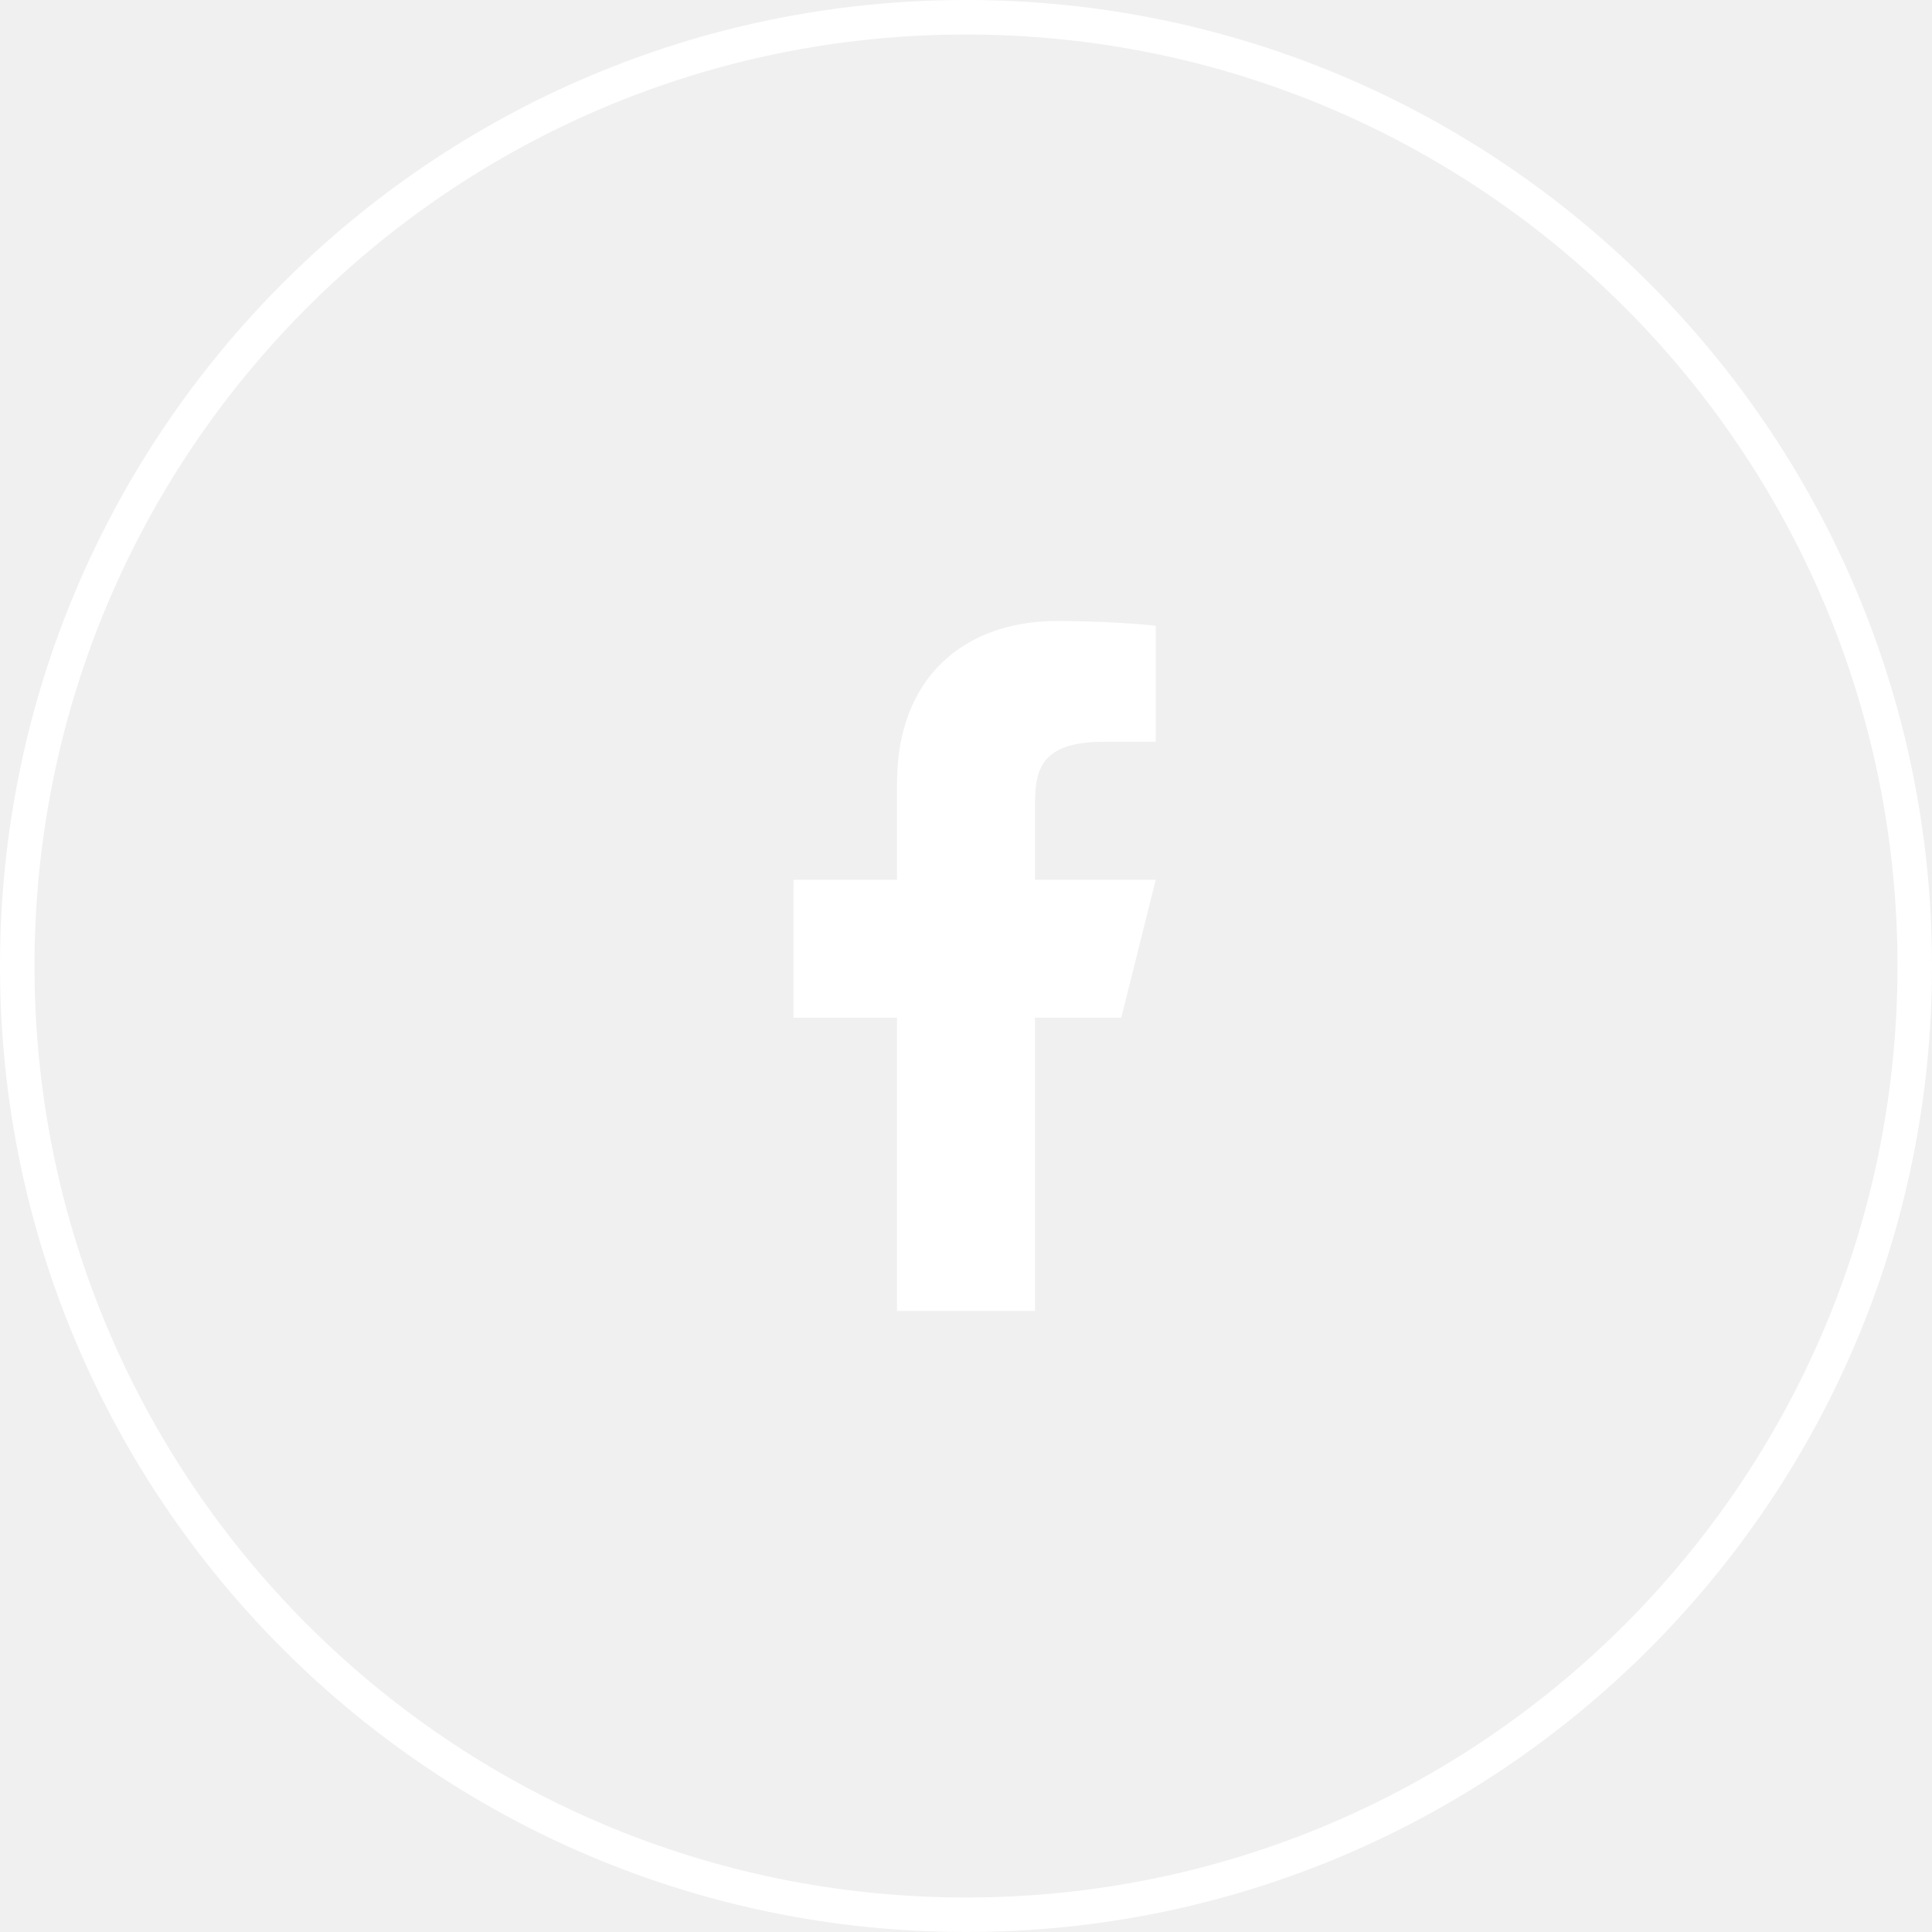
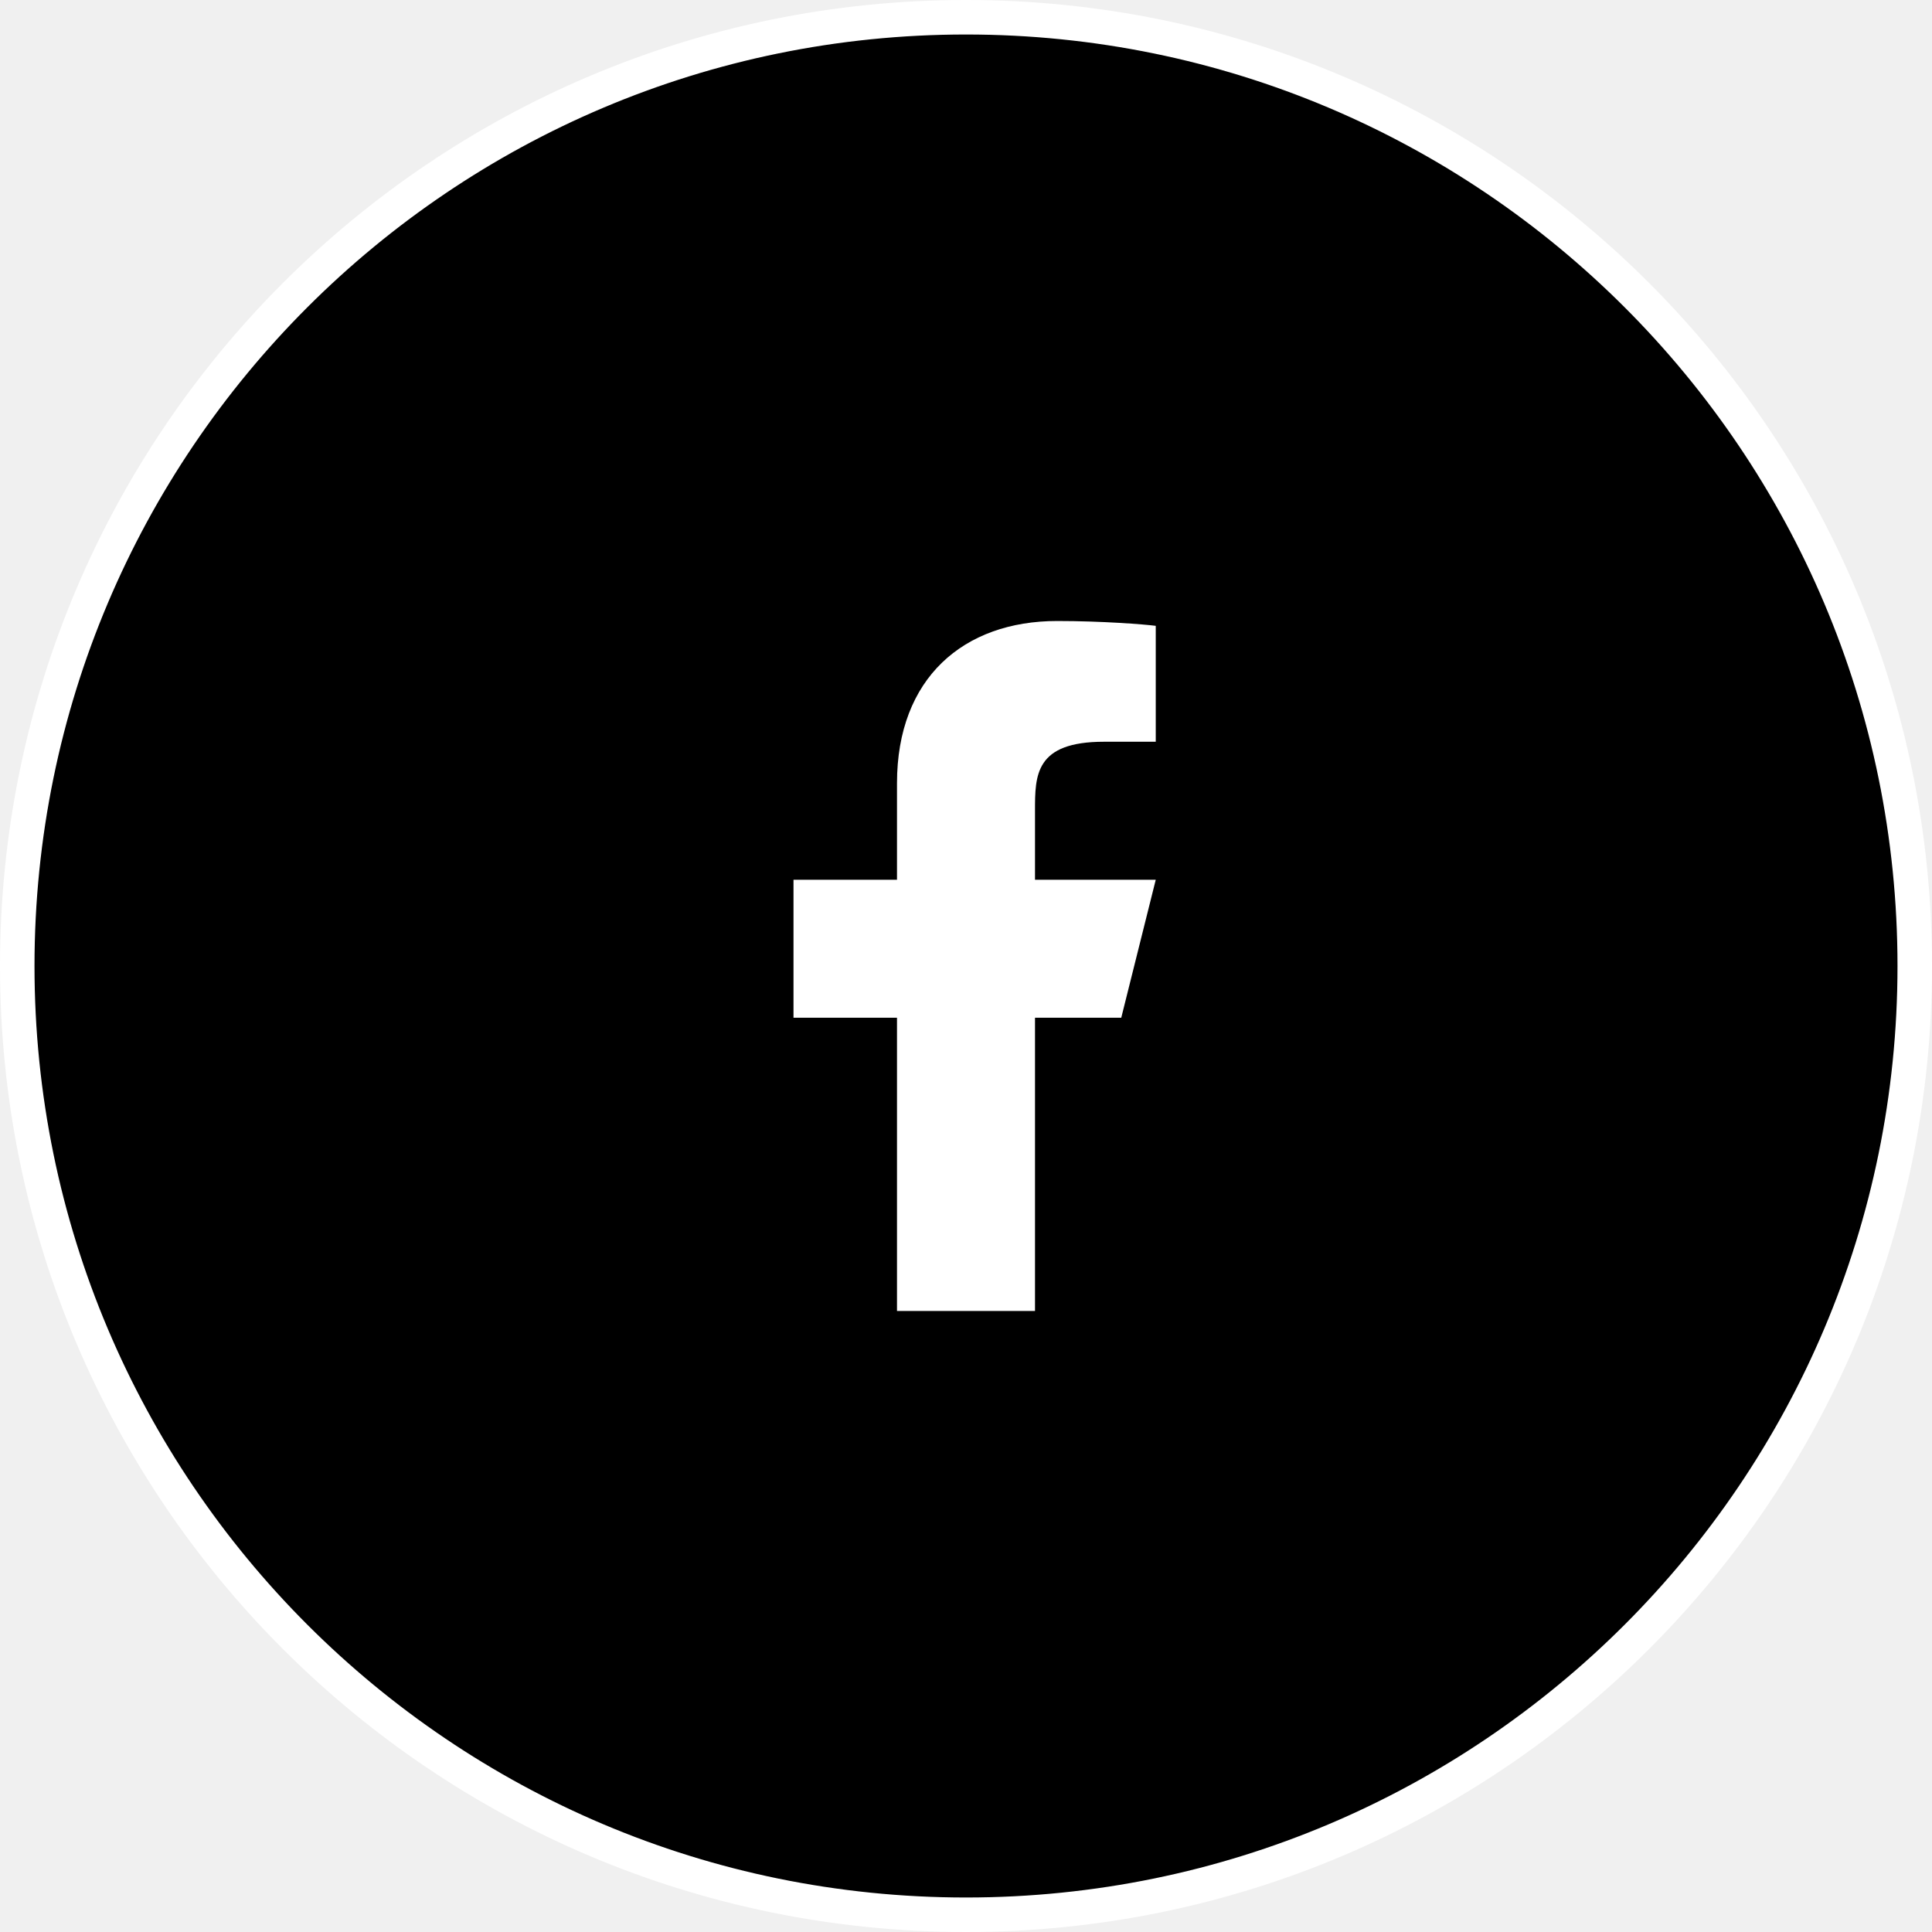
- <svg xmlns="http://www.w3.org/2000/svg" width="56" height="56" viewBox="0 0 56 56" fill="none">
+ <svg xmlns="http://www.w3.org/2000/svg" width="56" height="56" viewBox="0 0 56 56" fill="currentColor">
  <rect x="0.5" y="0.5" width="55" height="55" rx="27.5" stroke="white" />
  <path d="M30 29.5H32.5L33.5 25.5H30V23.5C30 22.47 30 21.5 32 21.5H33.5V18.14C33.174 18.097 31.943 18 30.643 18C27.928 18 26 19.657 26 22.7V25.5H23V29.5H26V38H30V29.5Z" fill="white" />
</svg>
